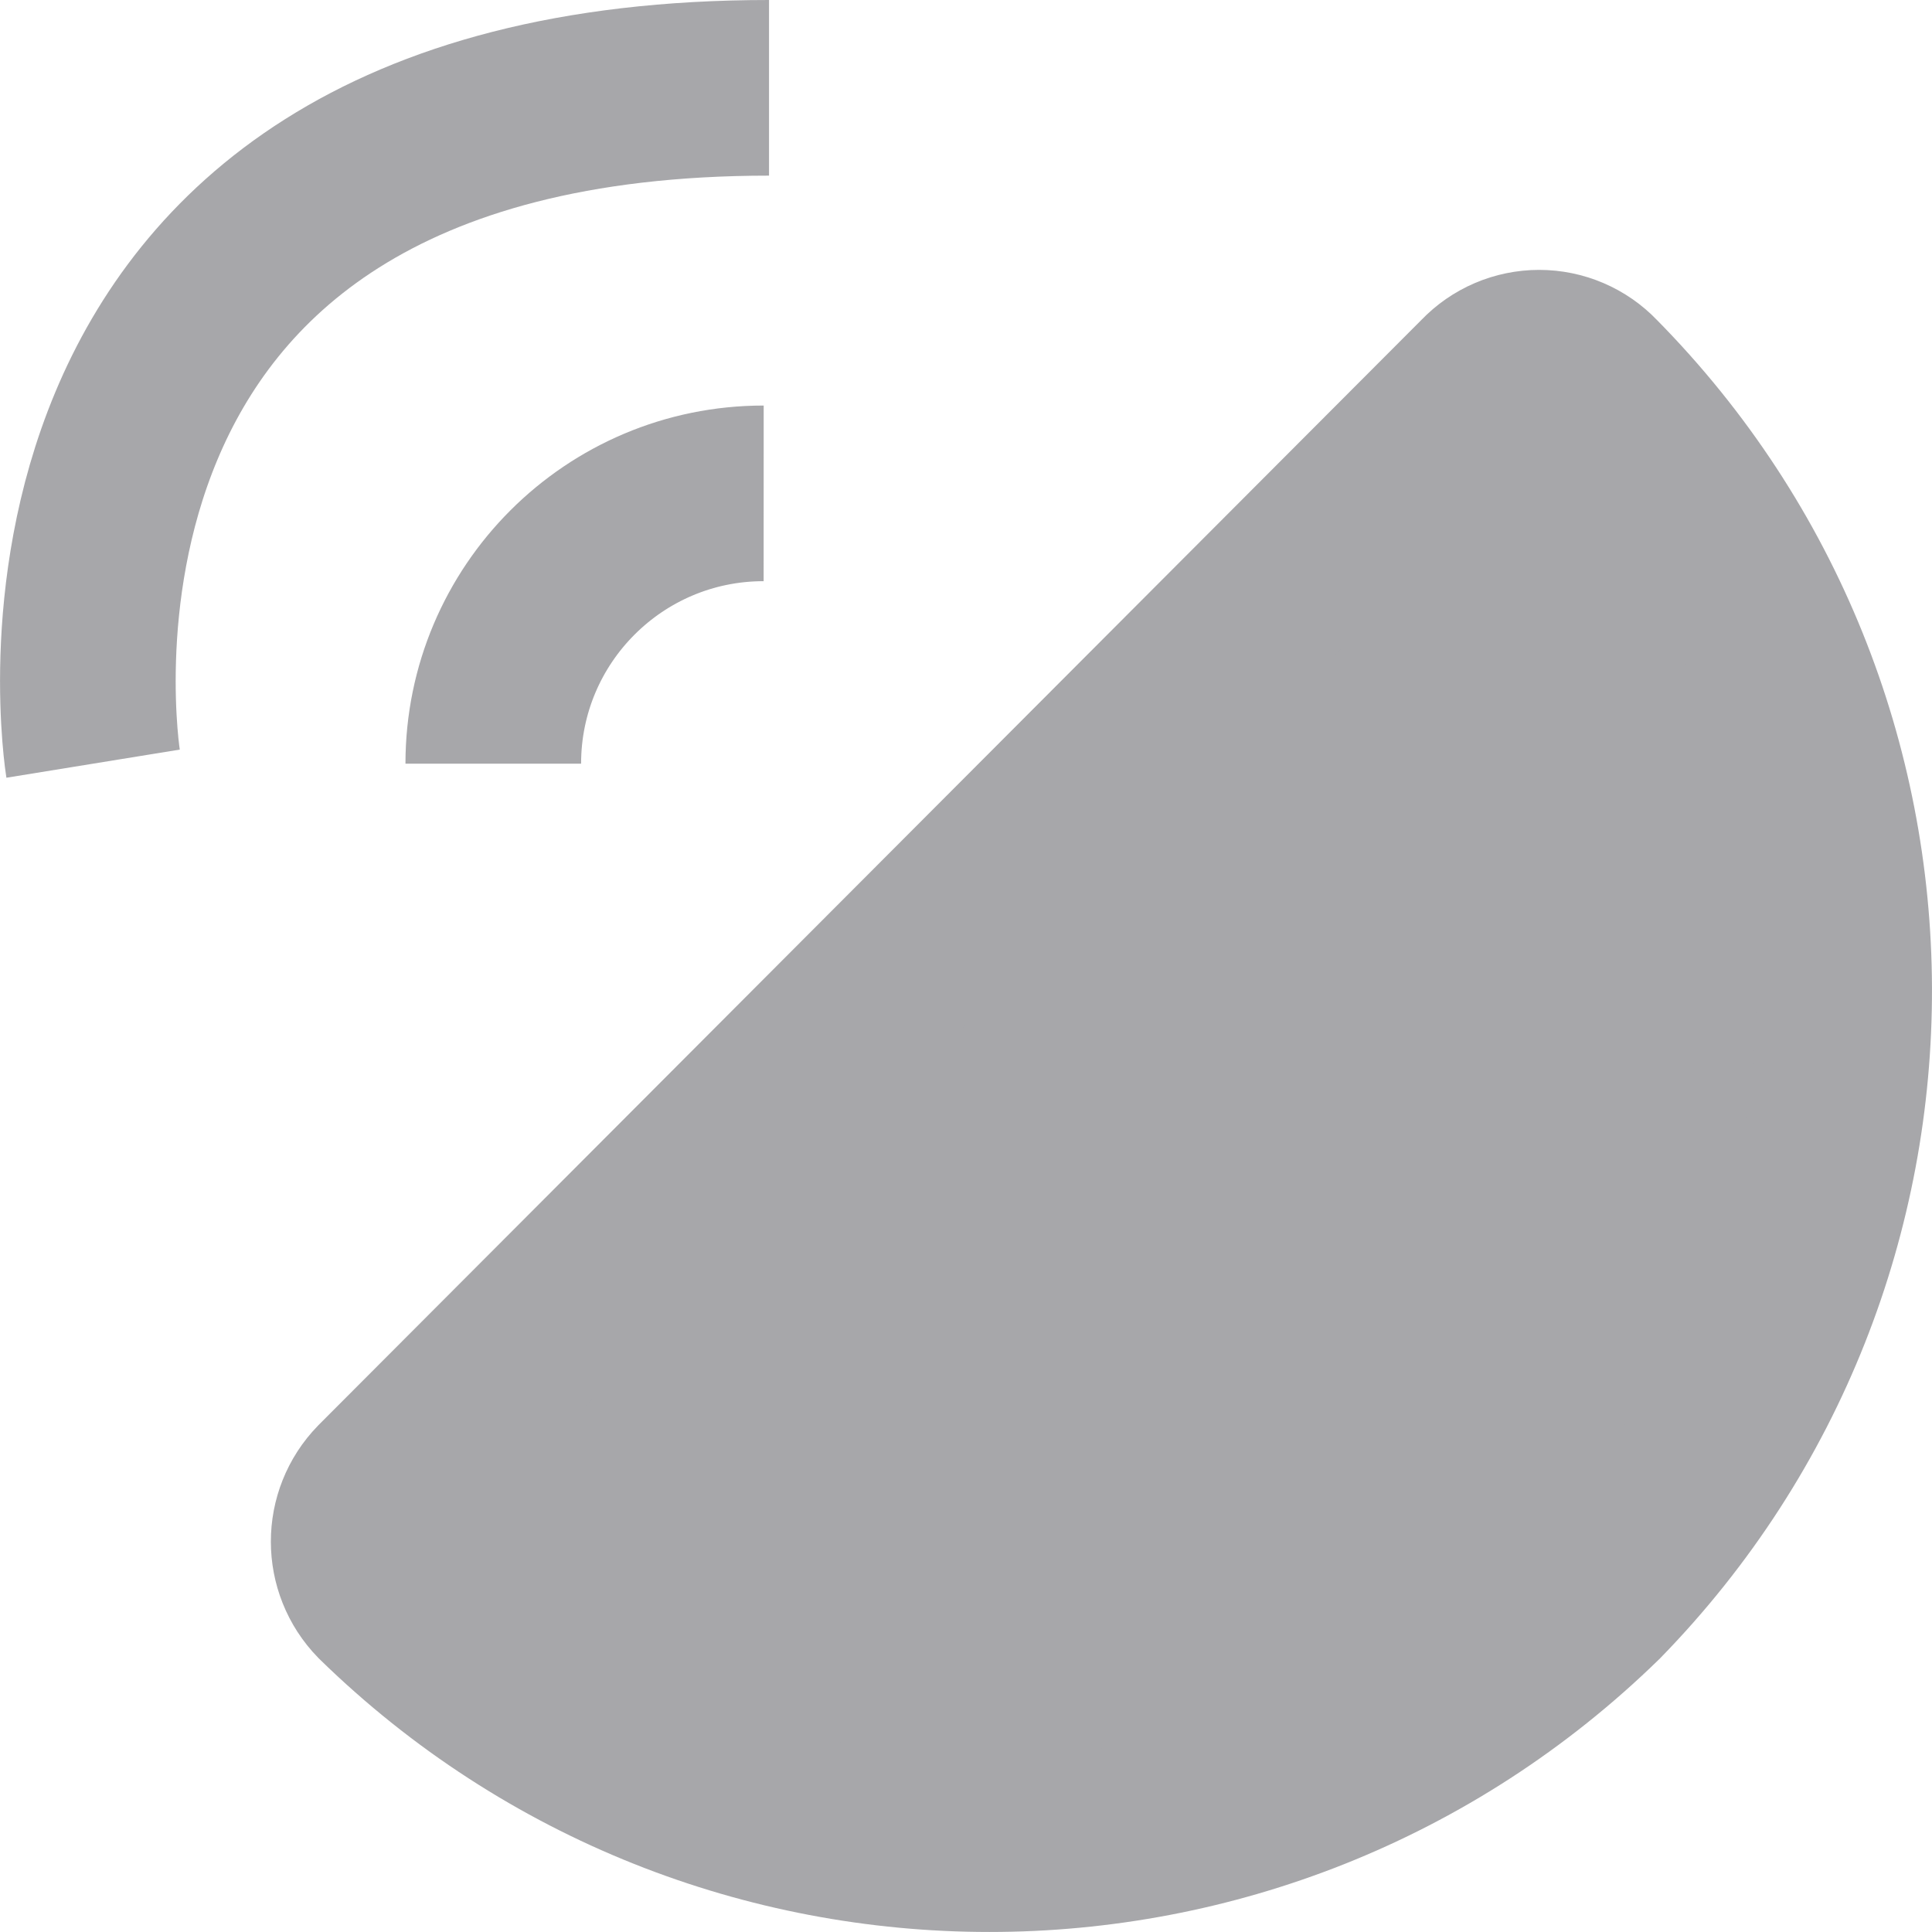
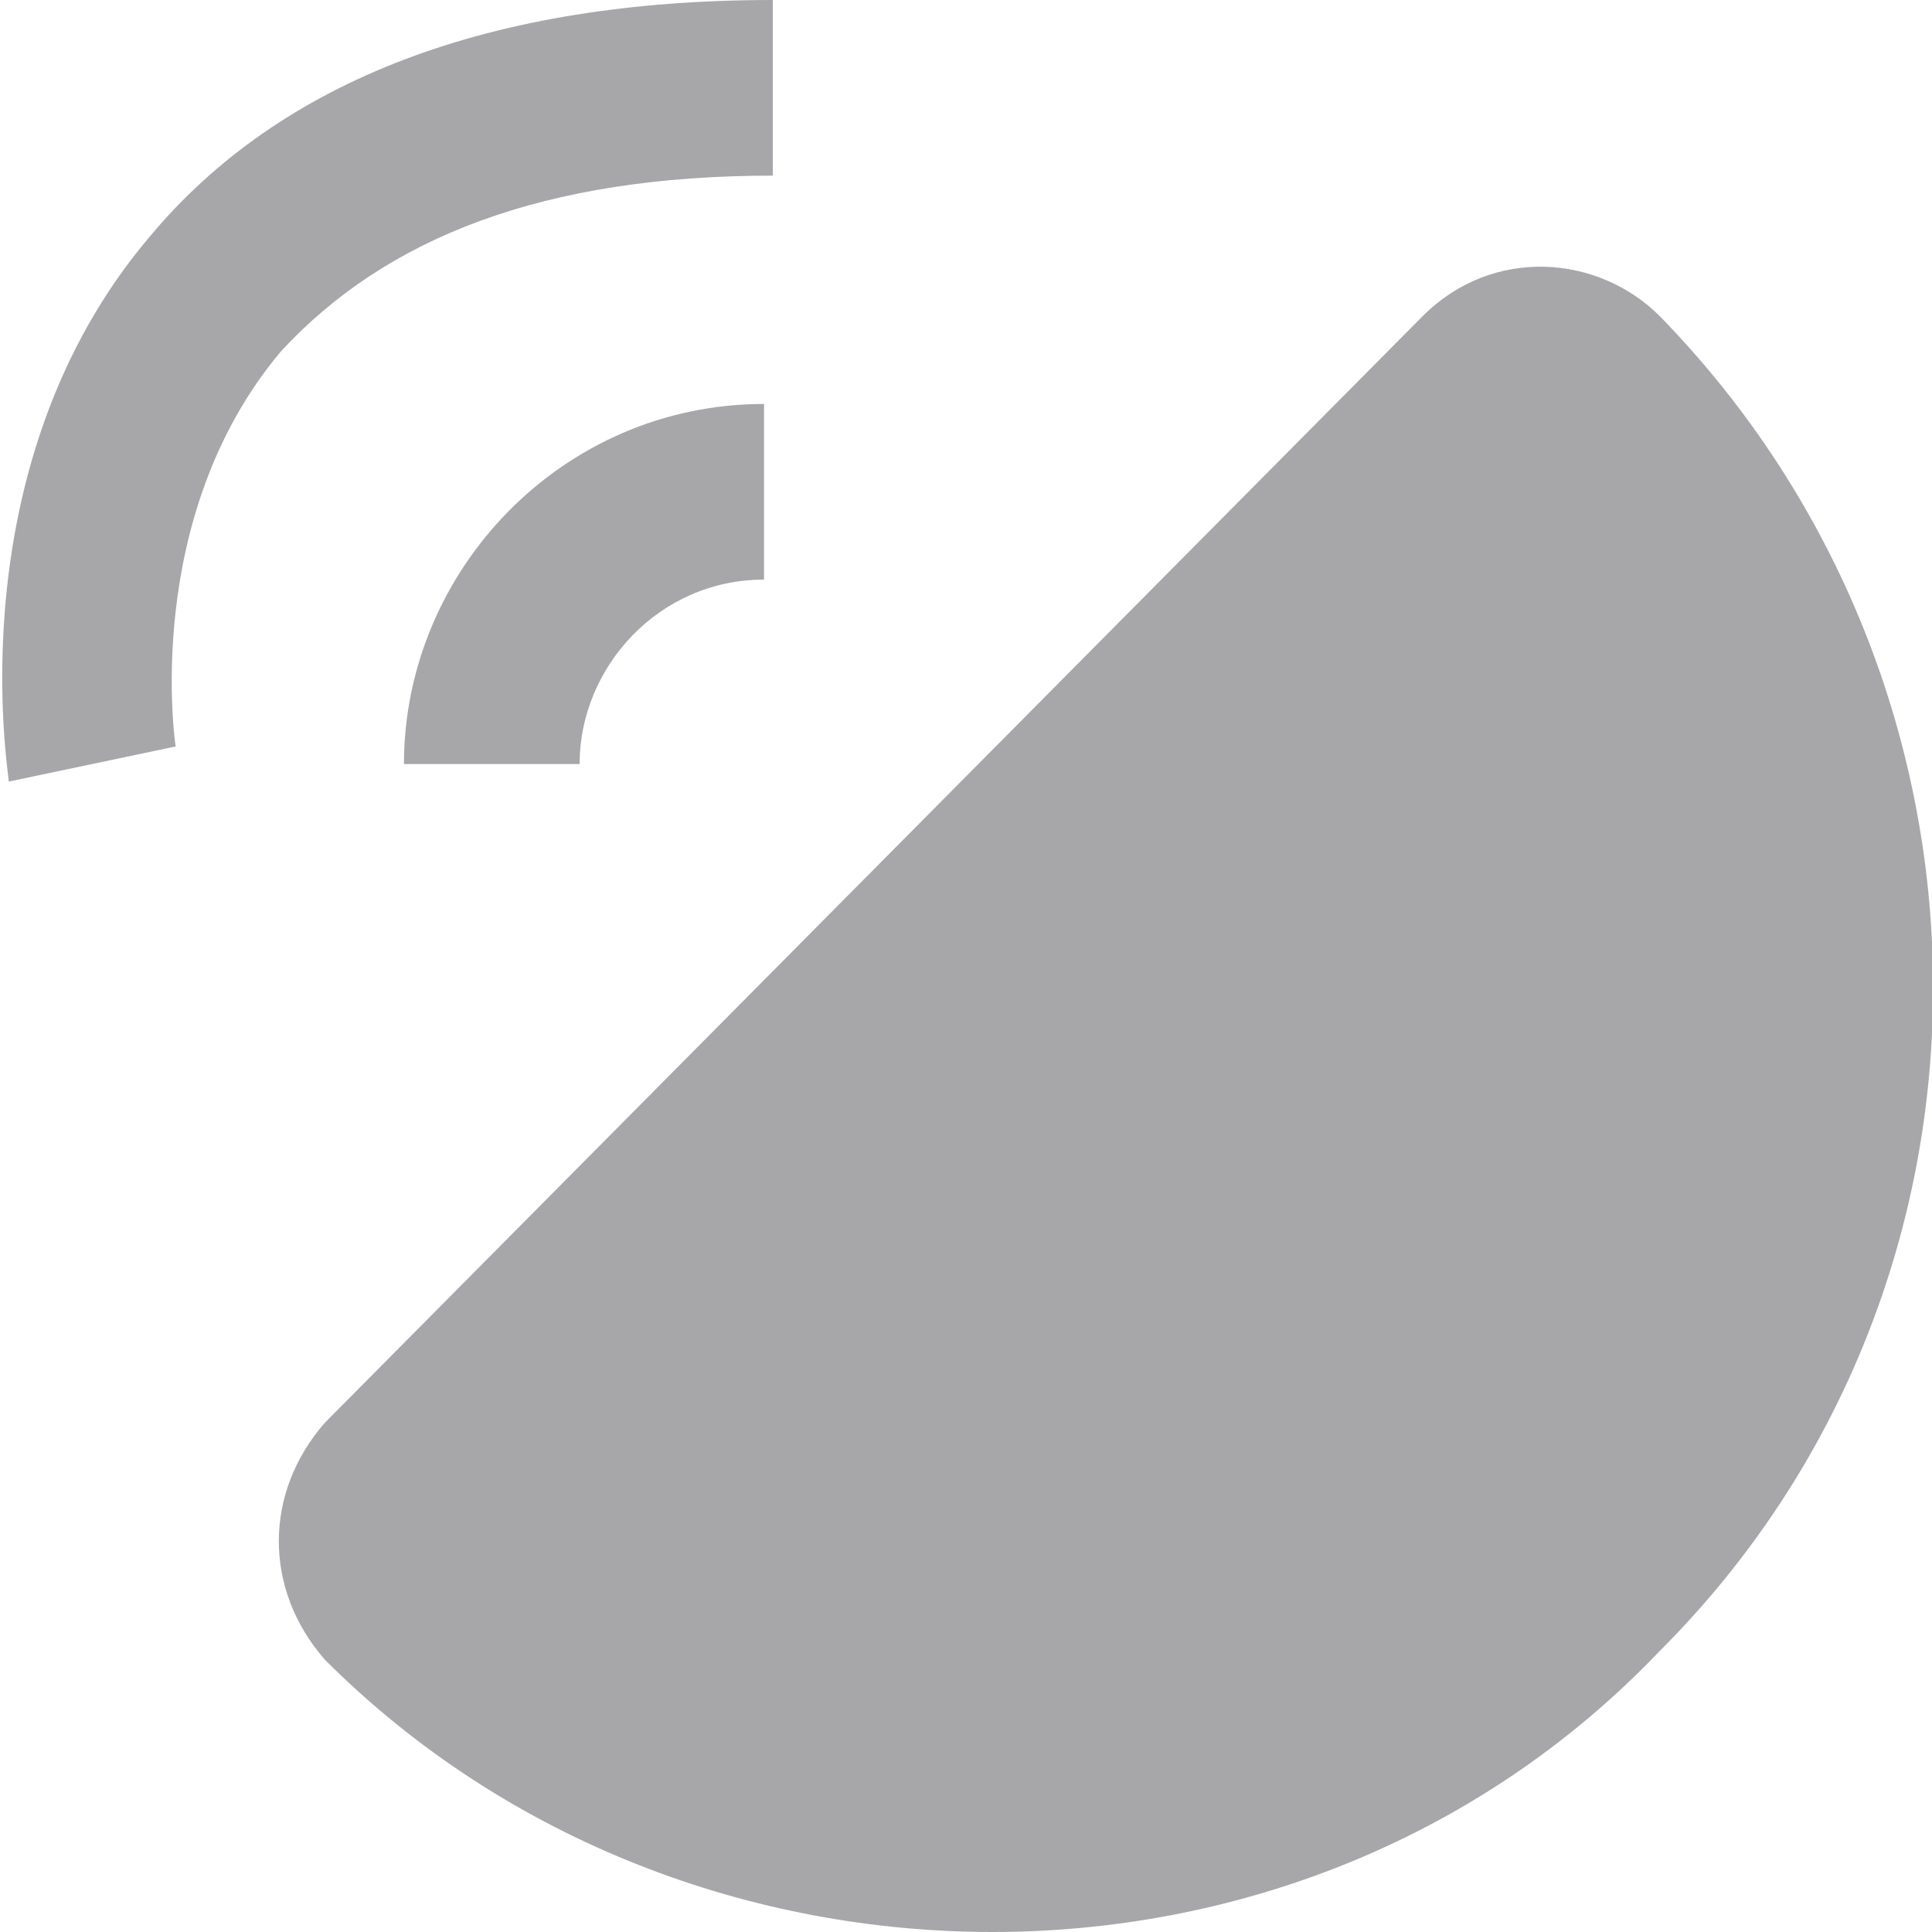
- <svg xmlns="http://www.w3.org/2000/svg" width="22" height="22" fill="none" viewBox="0 0 22 22">
-   <path fill="#A7A7AA" stroke="#A7A7AA" stroke-miterlimit="10" stroke-width="2" d="M18.15 4.34a.862.862 0 0 0-1.247 0L4.338 16.931a.893.893 0 0 0 0 1.247 9.917 9.917 0 0 0 13.857 0A9.88 9.88 0 0 0 18.15 4.34z" />
-   <path stroke="#A7A7AA" stroke-linejoin="bevel" stroke-width="2" d="M5.617 8.696a3.078 3.078 0 0 1 3.079-3.078M1.06 8.696S-.189 1 8.757 1" />
+ <svg xmlns="http://www.w3.org/2000/svg" version="1.1" id="Слой_1" x="0px" y="0px" viewBox="0 0 22 22" style="enable-background:new 0 0 22 22;" xml:space="preserve">
+   <style type="text/css">
+ 	.st0{fill:#A7A7AA;}
+ </style>
+   <g>
+     <path class="st0" d="M18.1,4.3c-0.3-0.3-0.9-0.4-1.2,0c0,0,0,0,0,0L4.3,16.9c-0.3,0.3-0.3,0.9,0,1.2c3.9,3.8,10,3.8,13.9,0   C22,14.3,21.9,8.2,18.1,4.3z" />
+     <path class="st0" d="M11.3,22c-2.7,0-5.5-1-7.6-3.1c-0.7-0.8-0.7-1.9,0-2.7L16.2,3.6c0.8-0.8,2-0.7,2.7,0c4.1,4.2,4.2,11,0,15.2   C16.8,21,14,22,11.3,22z M5.1,17.6c3.5,3.3,8.9,3.3,12.4-0.1c3.3-3.4,3.3-8.9,0-12.3L5.1,17.6z" />
+   </g>
+   <path class="st0" d="M0.1,8.9c0-0.1-0.6-3.6,1.6-6.2C3.2,0.9,5.6,0,8.8,0v2C6.2,2,4.4,2.7,3.2,4C1.6,5.9,2,8.5,2,8.5L0.1,8.9z   M6.6,8.7h-2c0-2.2,1.8-4.1,4.1-4.1v2C7.5,6.6,6.6,7.6,6.6,8.7z" />
</svg>
